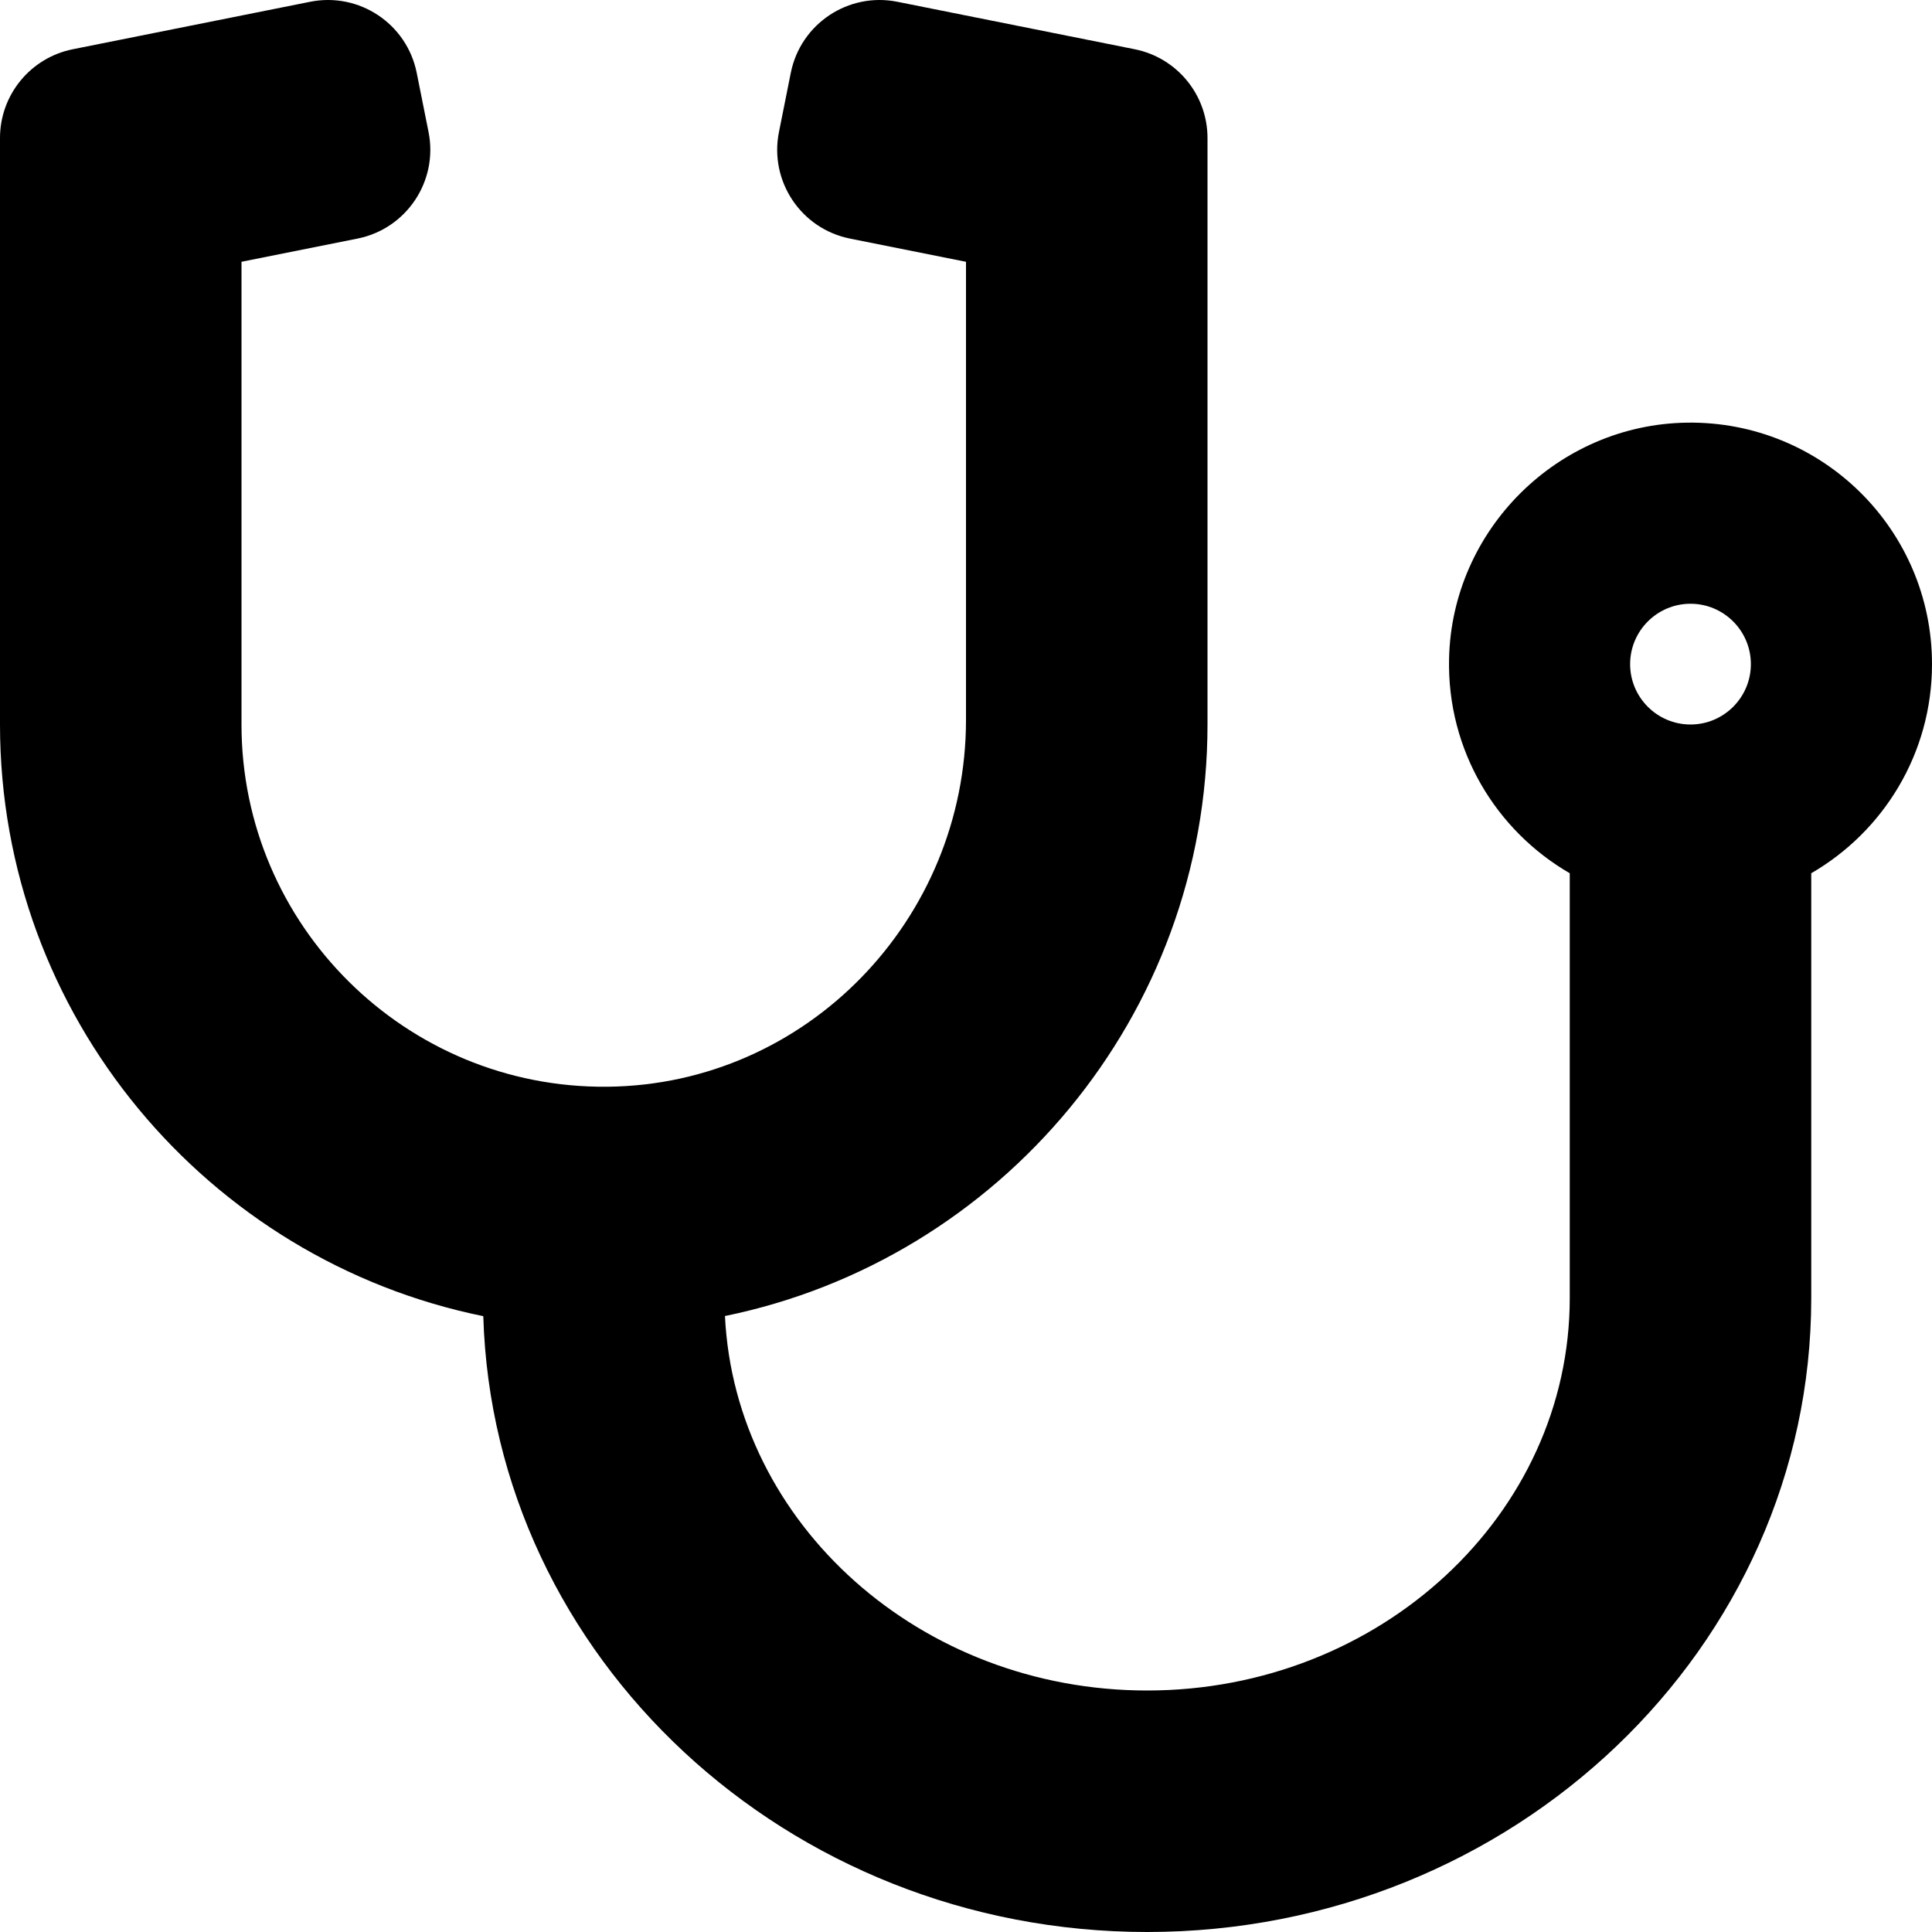
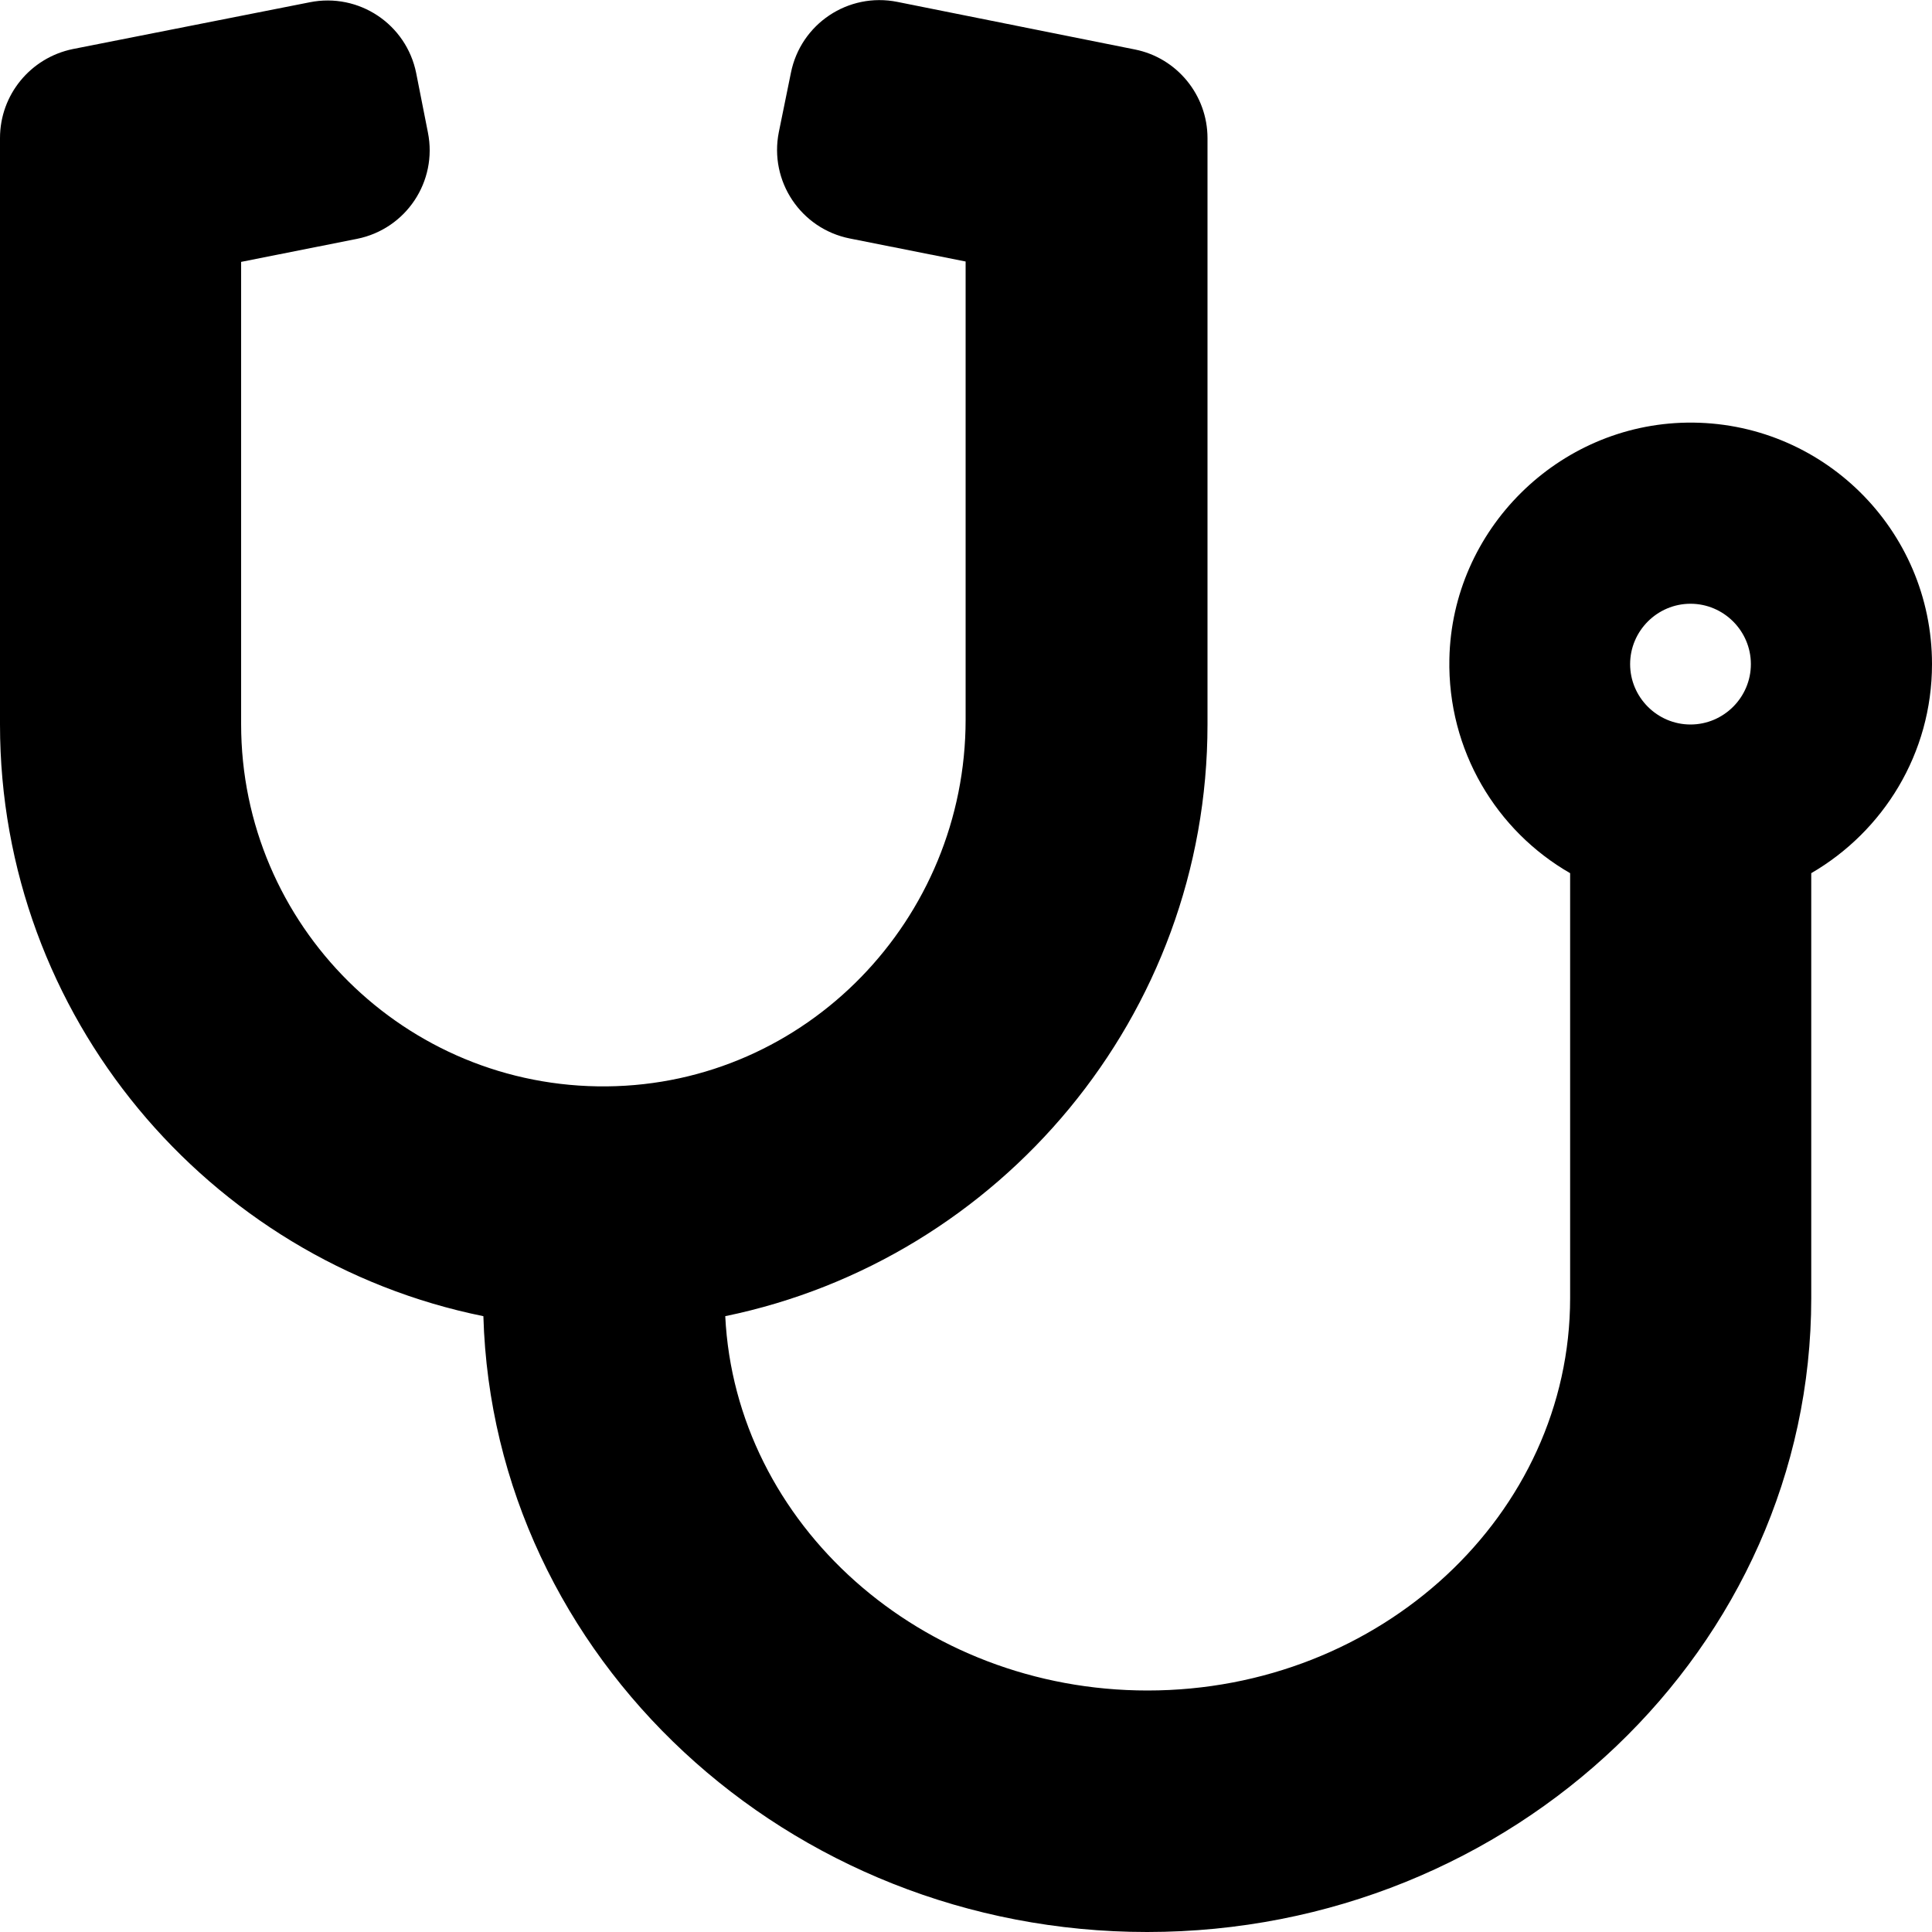
<svg xmlns="http://www.w3.org/2000/svg" viewBox="0 0 512 512">
-   <path d="M512 176c0-35.659-29.164-64.507-64.941-63.993-34.21.492-62.296 28.357-63.043 62.562-.531 24.282 12.476 45.558 31.984 56.848V344c0 57.346-50.243 104-112 104-60.039 0-109.189-44.096-111.878-99.24C265.005 333.847 320 269.225 320 192V36.584c0-11.44-8.075-21.29-19.293-23.534L237.81.471c-12.997-2.599-25.641 5.83-28.241 18.827l-3.138 15.689c-2.6 12.997 5.83 25.641 18.827 28.241L256 69.376v121.4c0 52.852-42.203 96.707-95.053 97.22C107.58 288.513 64 245.25 64 192V69.376l30.742-6.149c12.997-2.6 21.427-15.243 18.827-28.241l-3.138-15.689C107.831 6.3 95.188-2.129 82.19.471L19.293 13.05C8.075 15.294 0 25.144 0 36.584V192c0 77.295 55.096 141.961 128.076 156.798C130.747 439.223 208.634 512 304 512c97.047 0 176-75.364 176-168V231.417c19.124-11.068 32-31.732 32-55.417zm-64-16c8.822 0 16 7.178 16 16s-7.178 16-16 16-16-7.178-16-16 7.178-16 16-16z" />
+   <path d="M447.1 112c-34.2.5-62.3 28.4-63 62.6-.5 24.3 12.5 45.6 32 56.8V344c0 57.3-50.2 104-112 104-60 0-109.2-44.1-111.9-99.2C265 333.8 320 269.2 320 192V36.6c0-11.4-8.1-21.3-19.3-23.5L237.8.5c-13-2.6-25.6 5.8-28.2 18.8L206.4 35c-2.6 13 5.8 25.6 18.8 28.2l30.7 6.1v121.4c0 52.9-42.2 96.7-95.1 97.2-53.4.5-96.9-42.7-96.9-96V69.4l30.7-6.1c13-2.6 21.4-15.2 18.8-28.2l-3.1-15.7C107.7 6.4 95.1-2 82.1.6L19.3 13C8.1 15.3 0 25.1 0 36.6V192c0 77.3 55.1 142 128.1 156.8C130.7 439.2 208.6 512 304 512c97 0 176-75.4 176-168V231.4c19.1-11.1 32-31.7 32-55.4 0-35.7-29.2-64.5-64.9-64zm.9 80c-8.8 0-16-7.2-16-16s7.2-16 16-16 16 7.2 16 16-7.2 16-16 16z" />
</svg>
